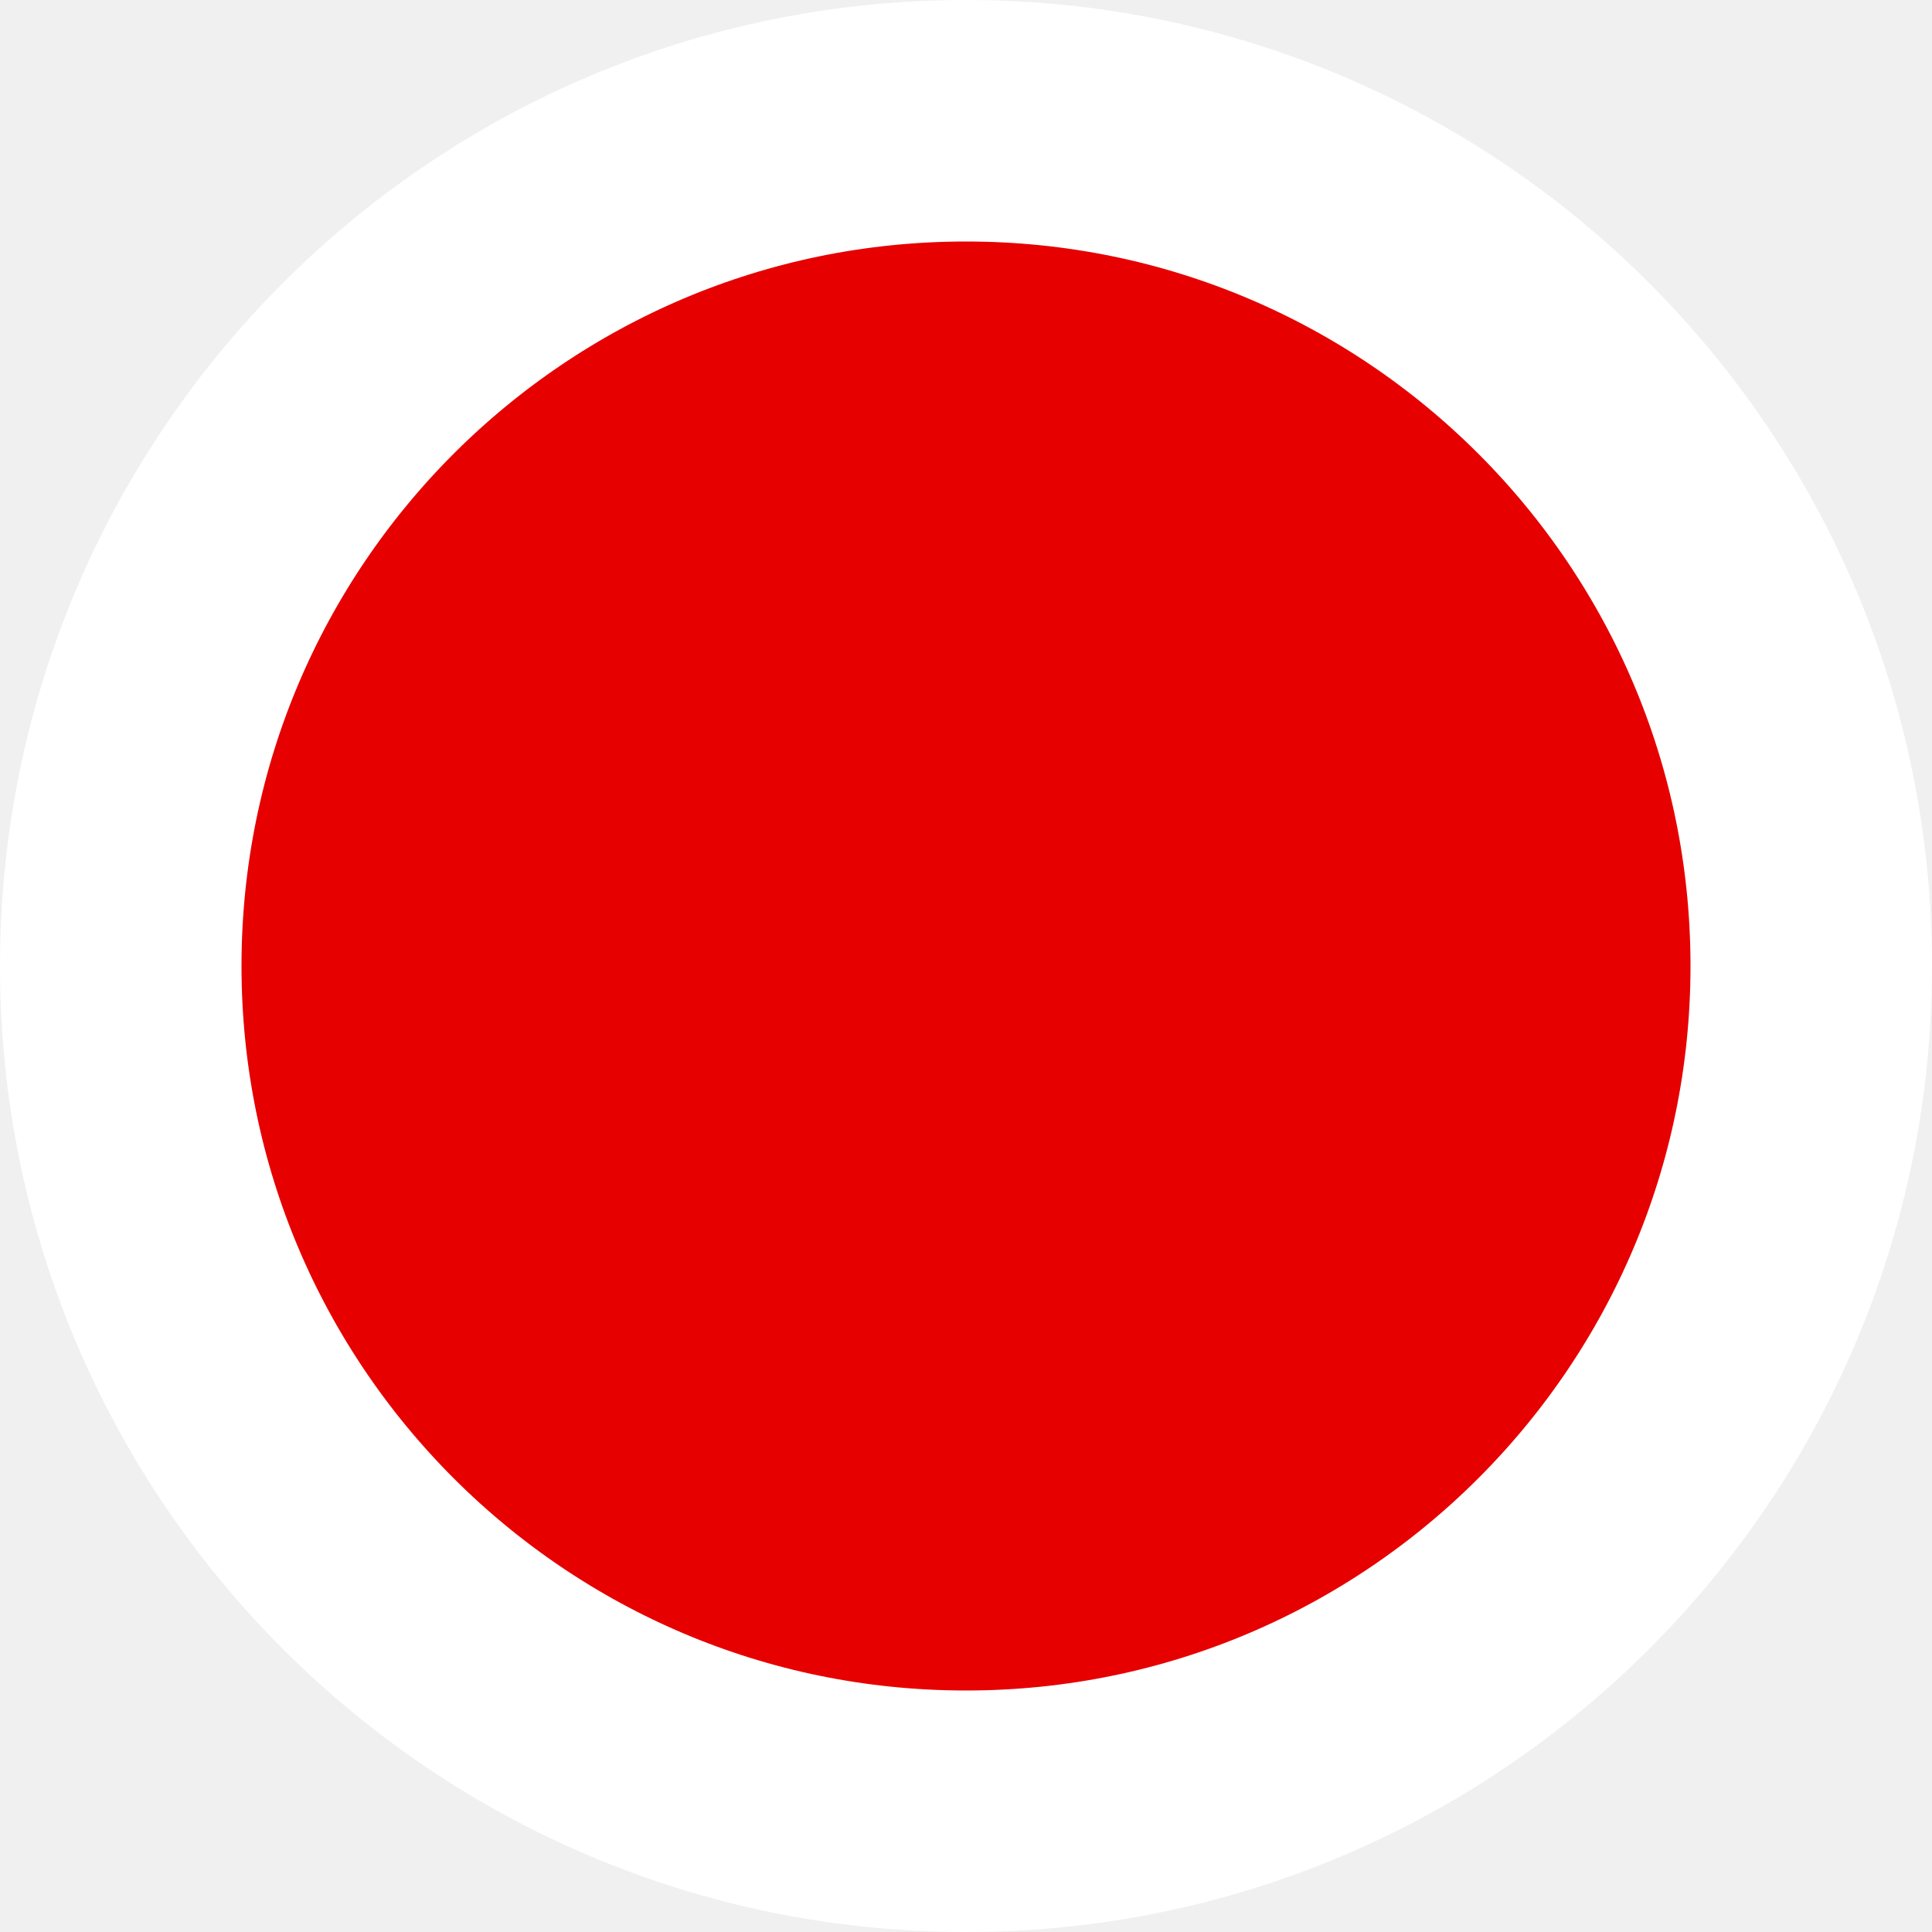
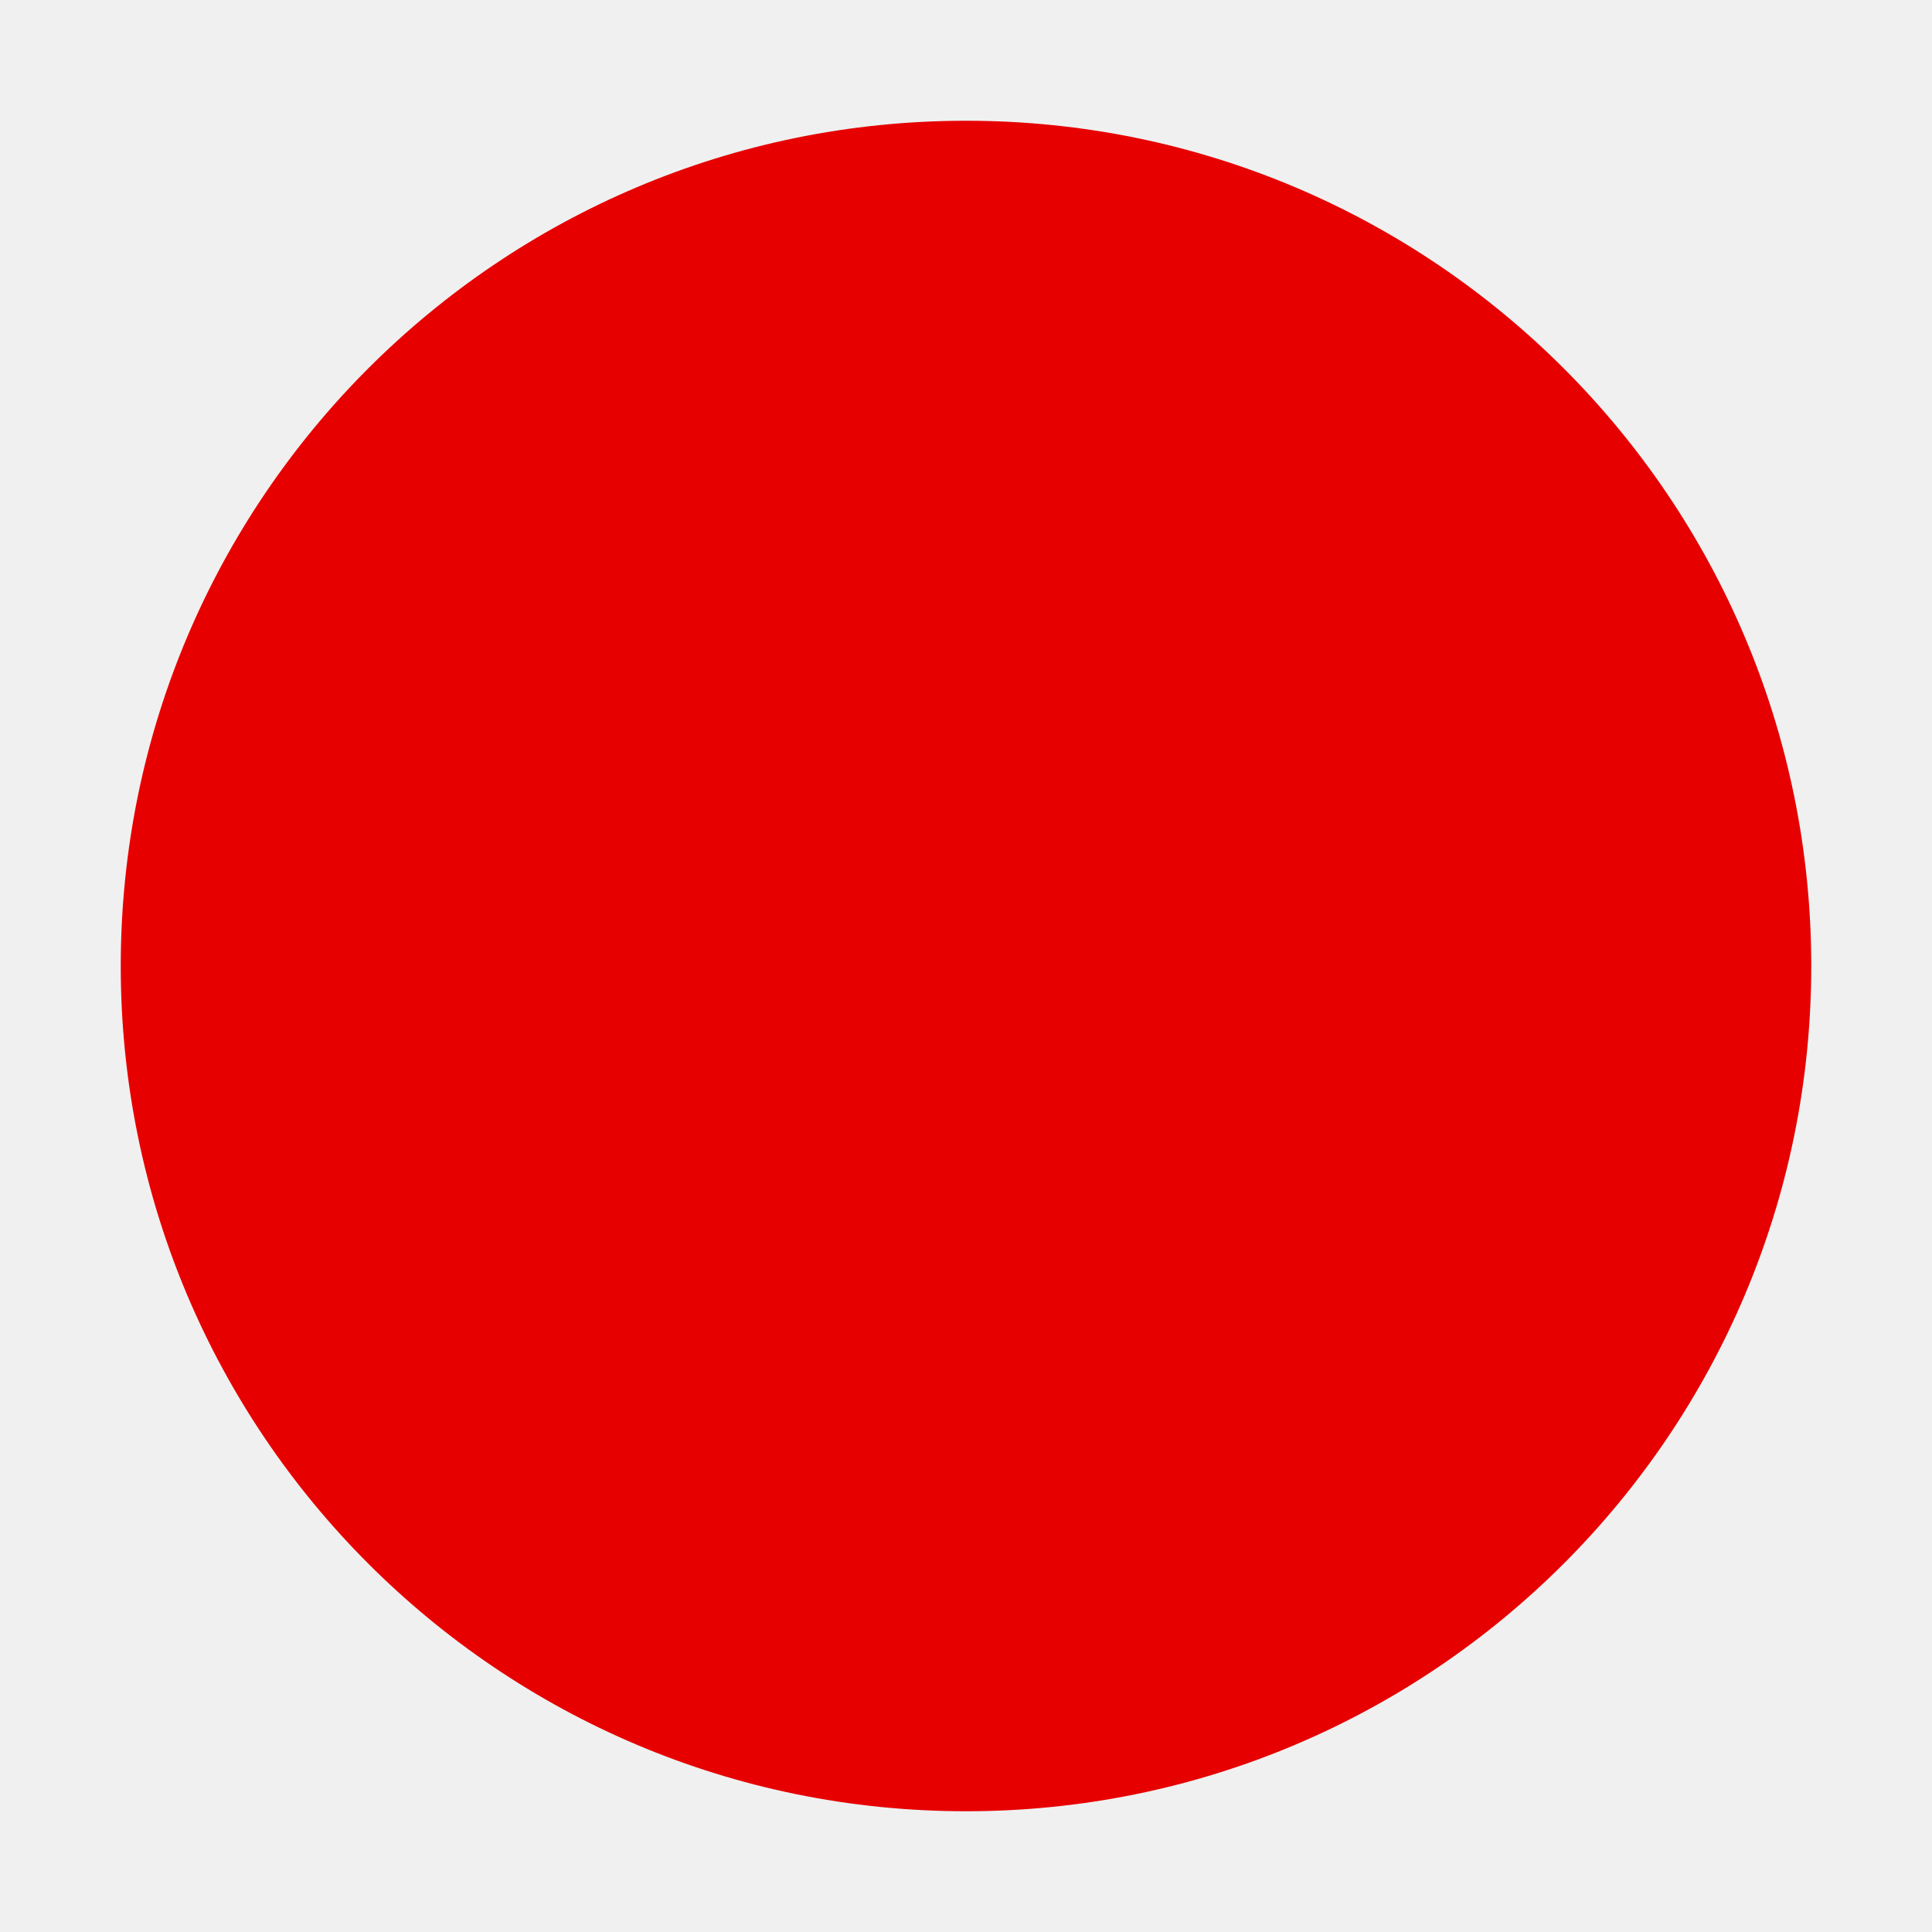
<svg xmlns="http://www.w3.org/2000/svg" version="1.1" x="0px" y="0px" width="8px" height="8px" viewBox="0 0 8 8" style="enable-background:new 0 0 8 8;" xml:space="preserve">
  <style type="text/css">
- 	.st0{fill:#E60000;stroke:#FFFFFF;stroke-miterlimit:10;}
+ 	.st0{fill:#E60000;stroke-miterlimit:10;}
</style>
  <defs>
</defs>
  <circle class="st0" cx="4" cy="4" r="3.5" />
</svg>
